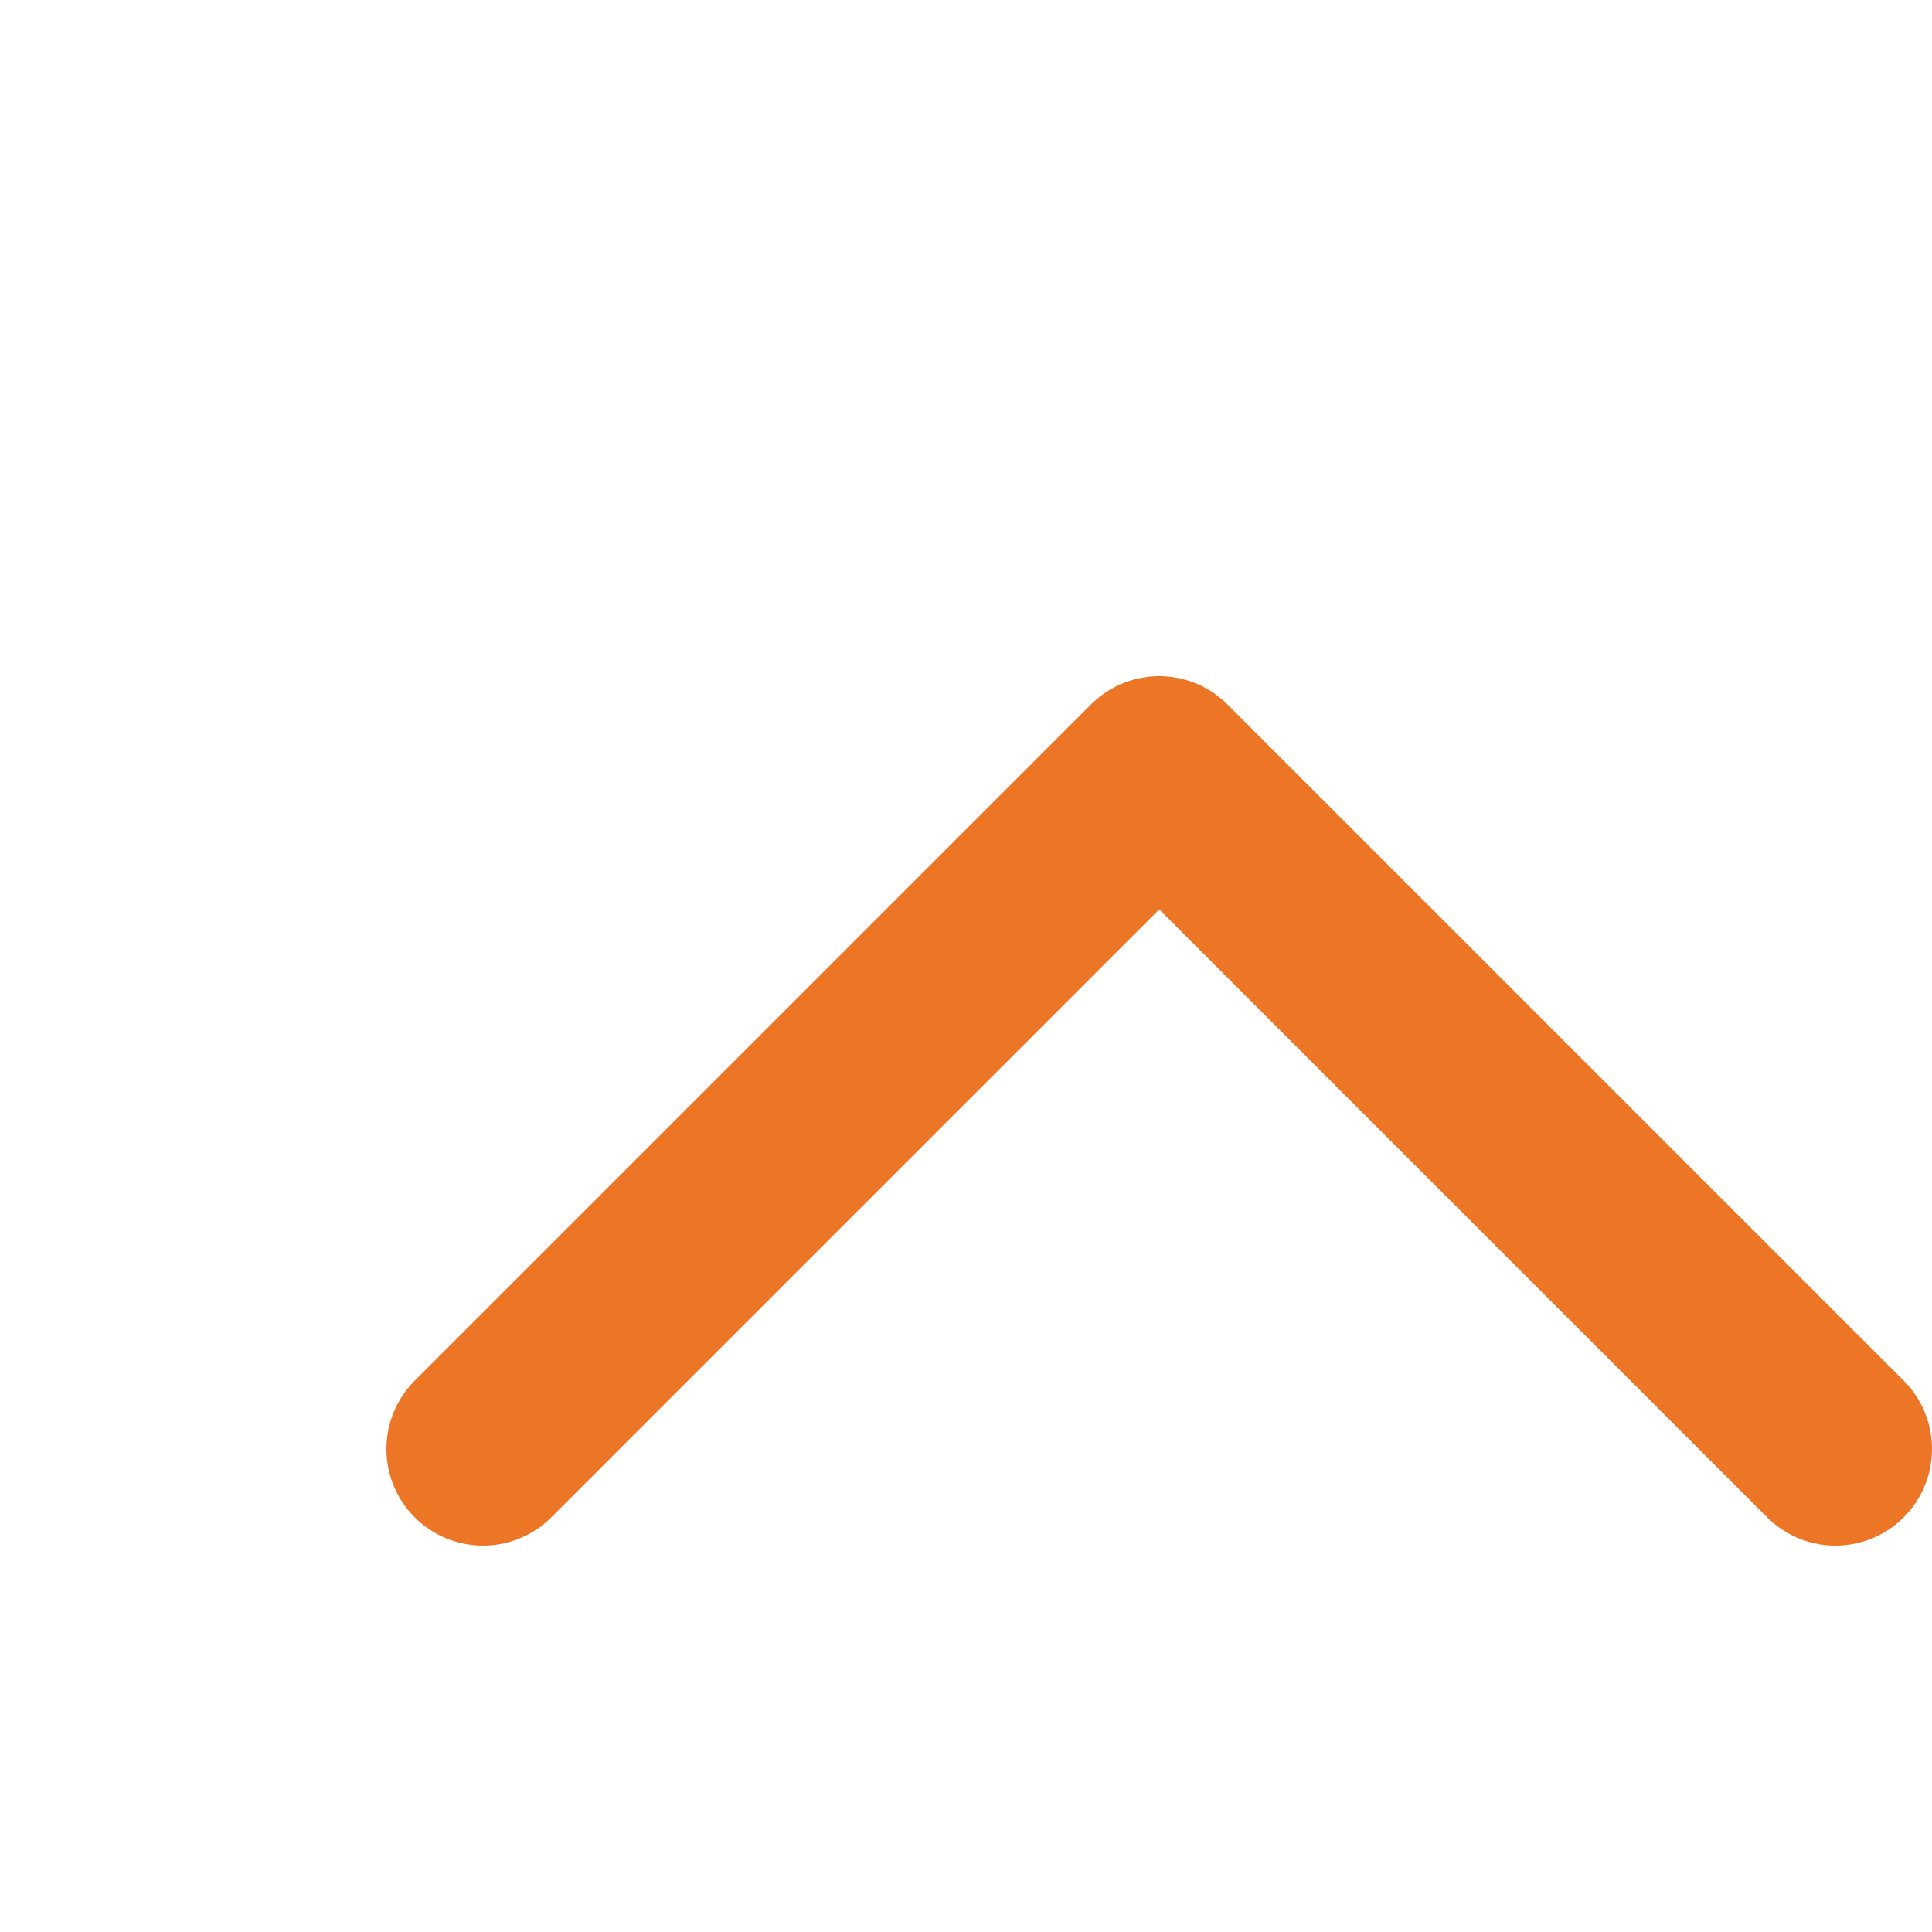
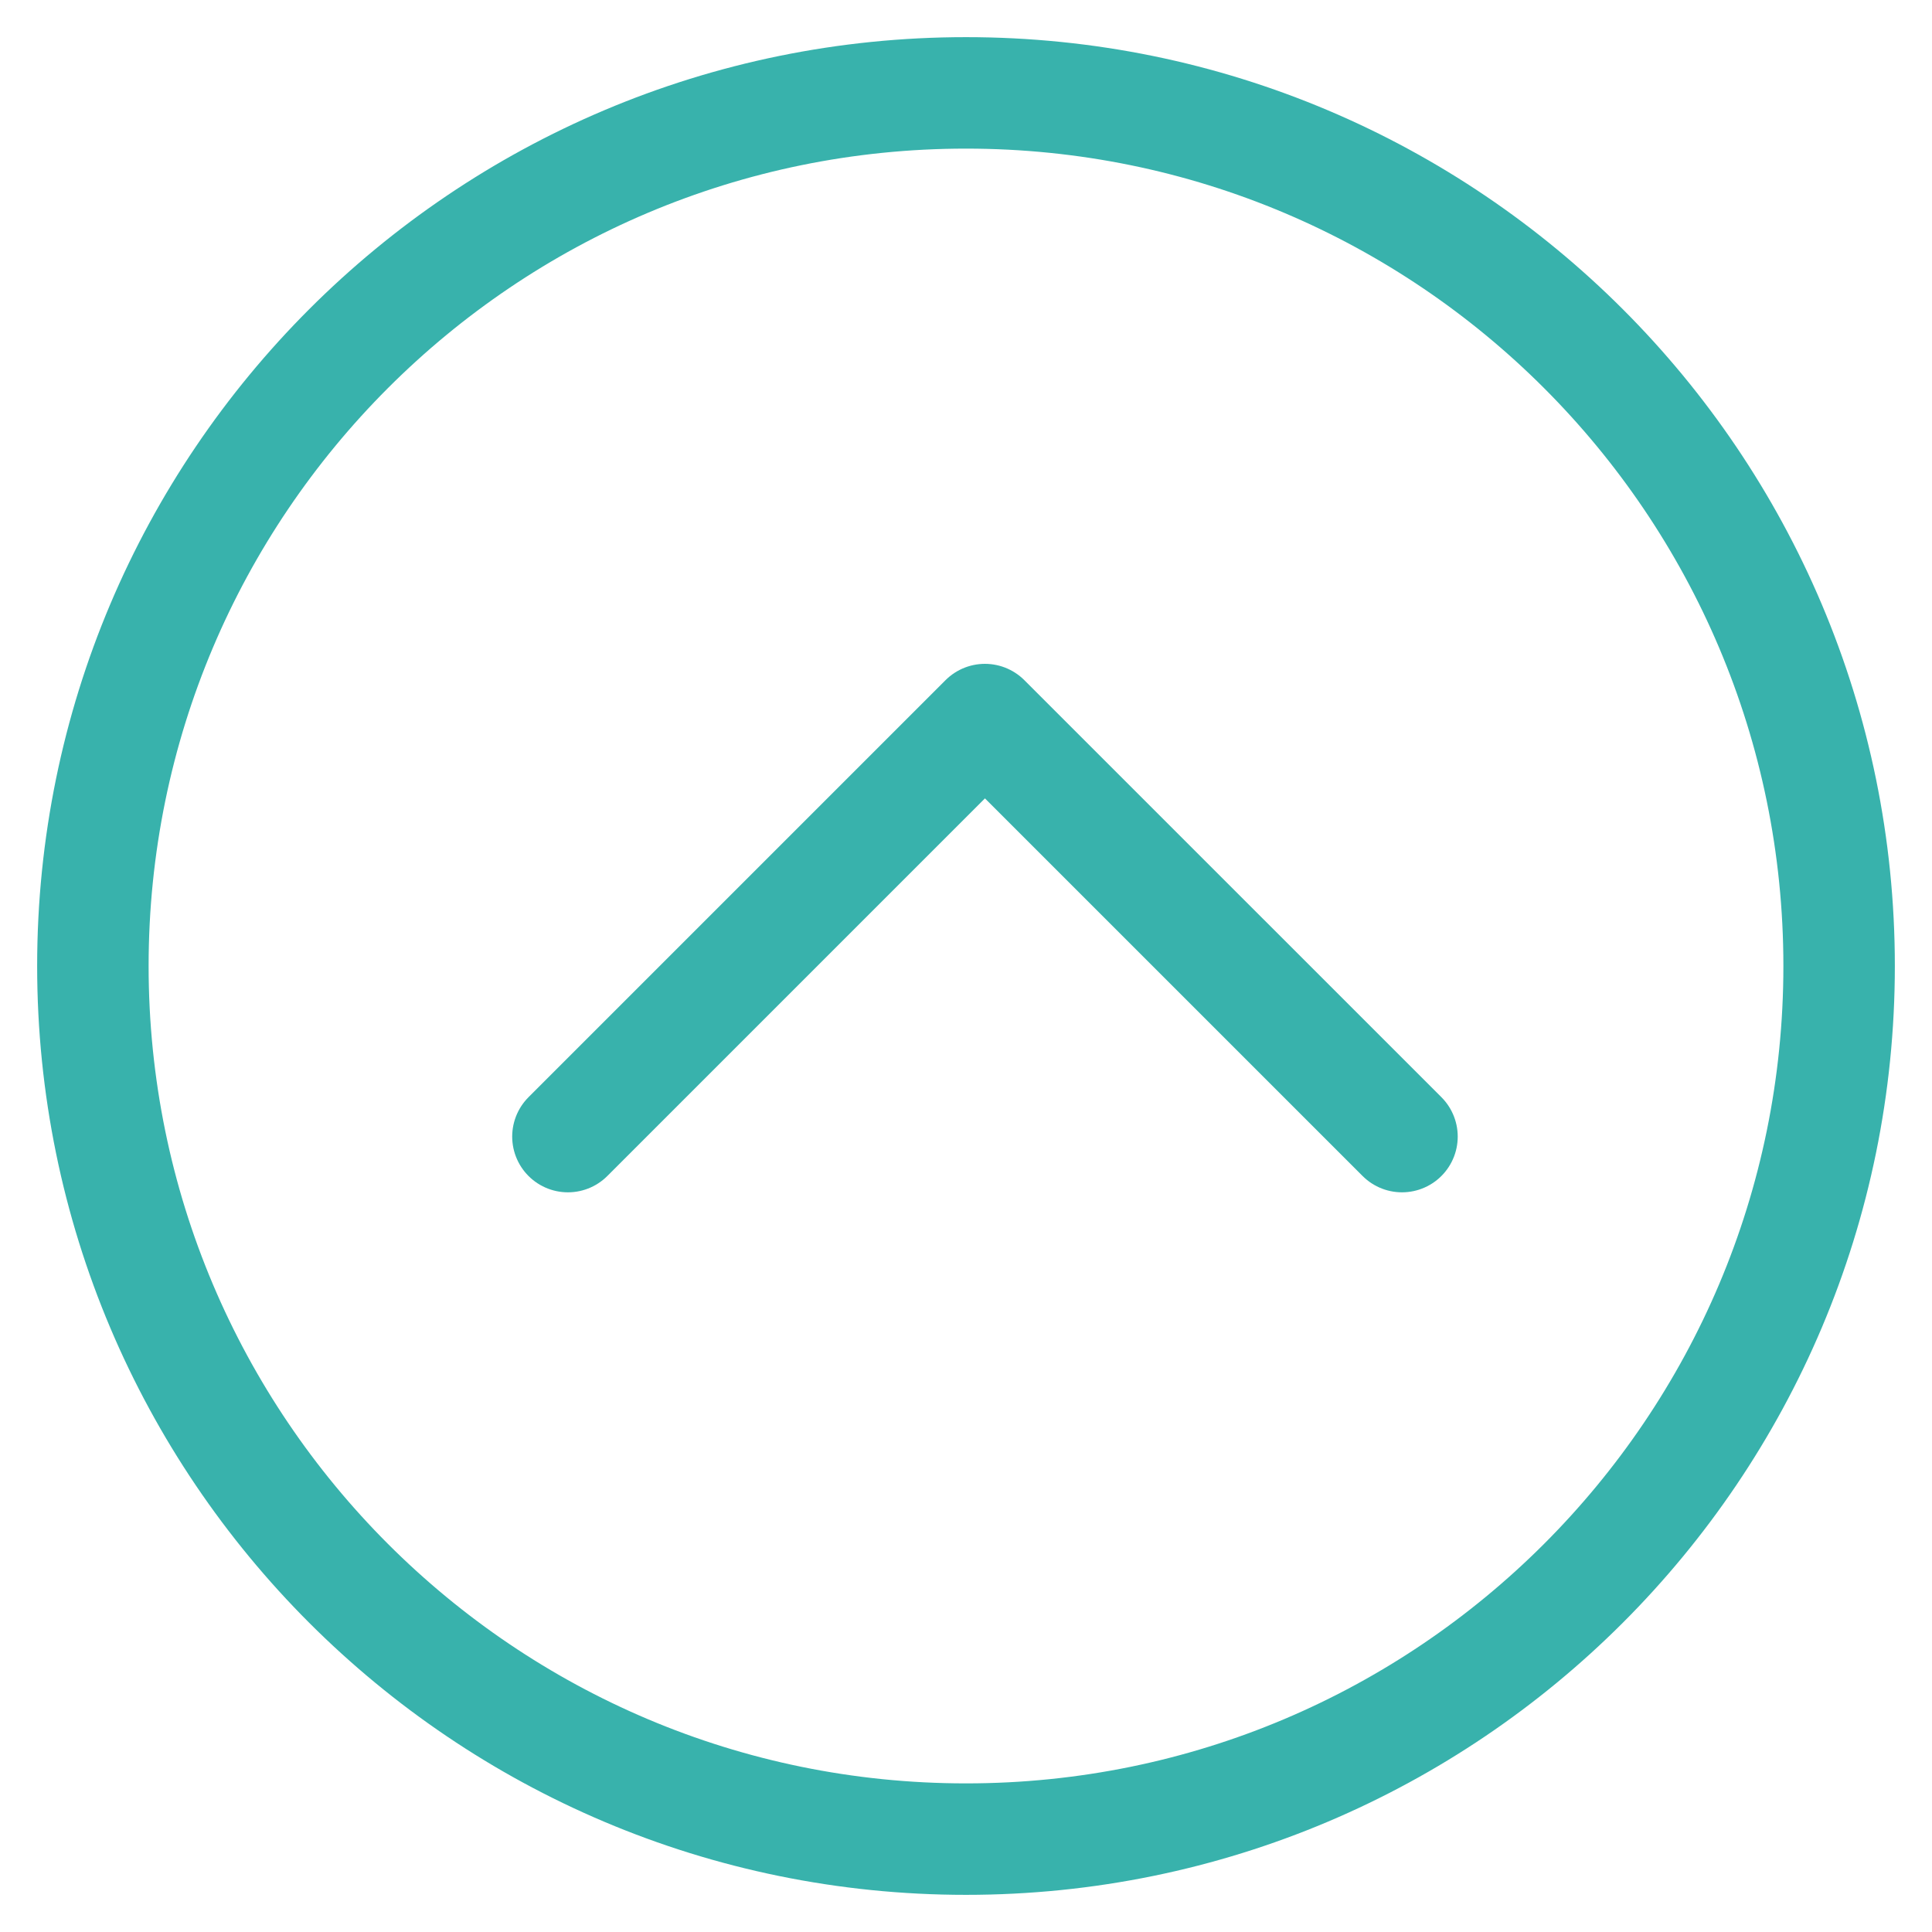
- <svg xmlns="http://www.w3.org/2000/svg" id="back-to-top" class="h-3 w-3" fill="none" viewBox="0 0 20 20" stroke="#ed7626">
-   <path stroke-linecap="round" stroke-linejoin="round" stroke-width="2" d="M5 15l7-7 7 7" />
+ <svg xmlns="http://www.w3.org/2000/svg" width="52px" height="52px" viewBox="0 0 52 52" version="1.1">
+   <g id="back-to-top" stroke="none" stroke-width="1" fill="none" fill-rule="evenodd">
+     <g id="Group" transform="translate(1, 1)" stroke="#38B2AC" stroke-width="3">
+       <g id="back-to-top" transform="translate(14.28571, 18.36735)" stroke-linecap="round" stroke-linejoin="round">
+         <polyline id="Path" points="0 11.224 11.224 0 22.449 11.224" />
+       </g>
+       <circle id="Oval" cx="25" cy="25" r="23.5" />
+     </g>
+   </g>
</svg>
